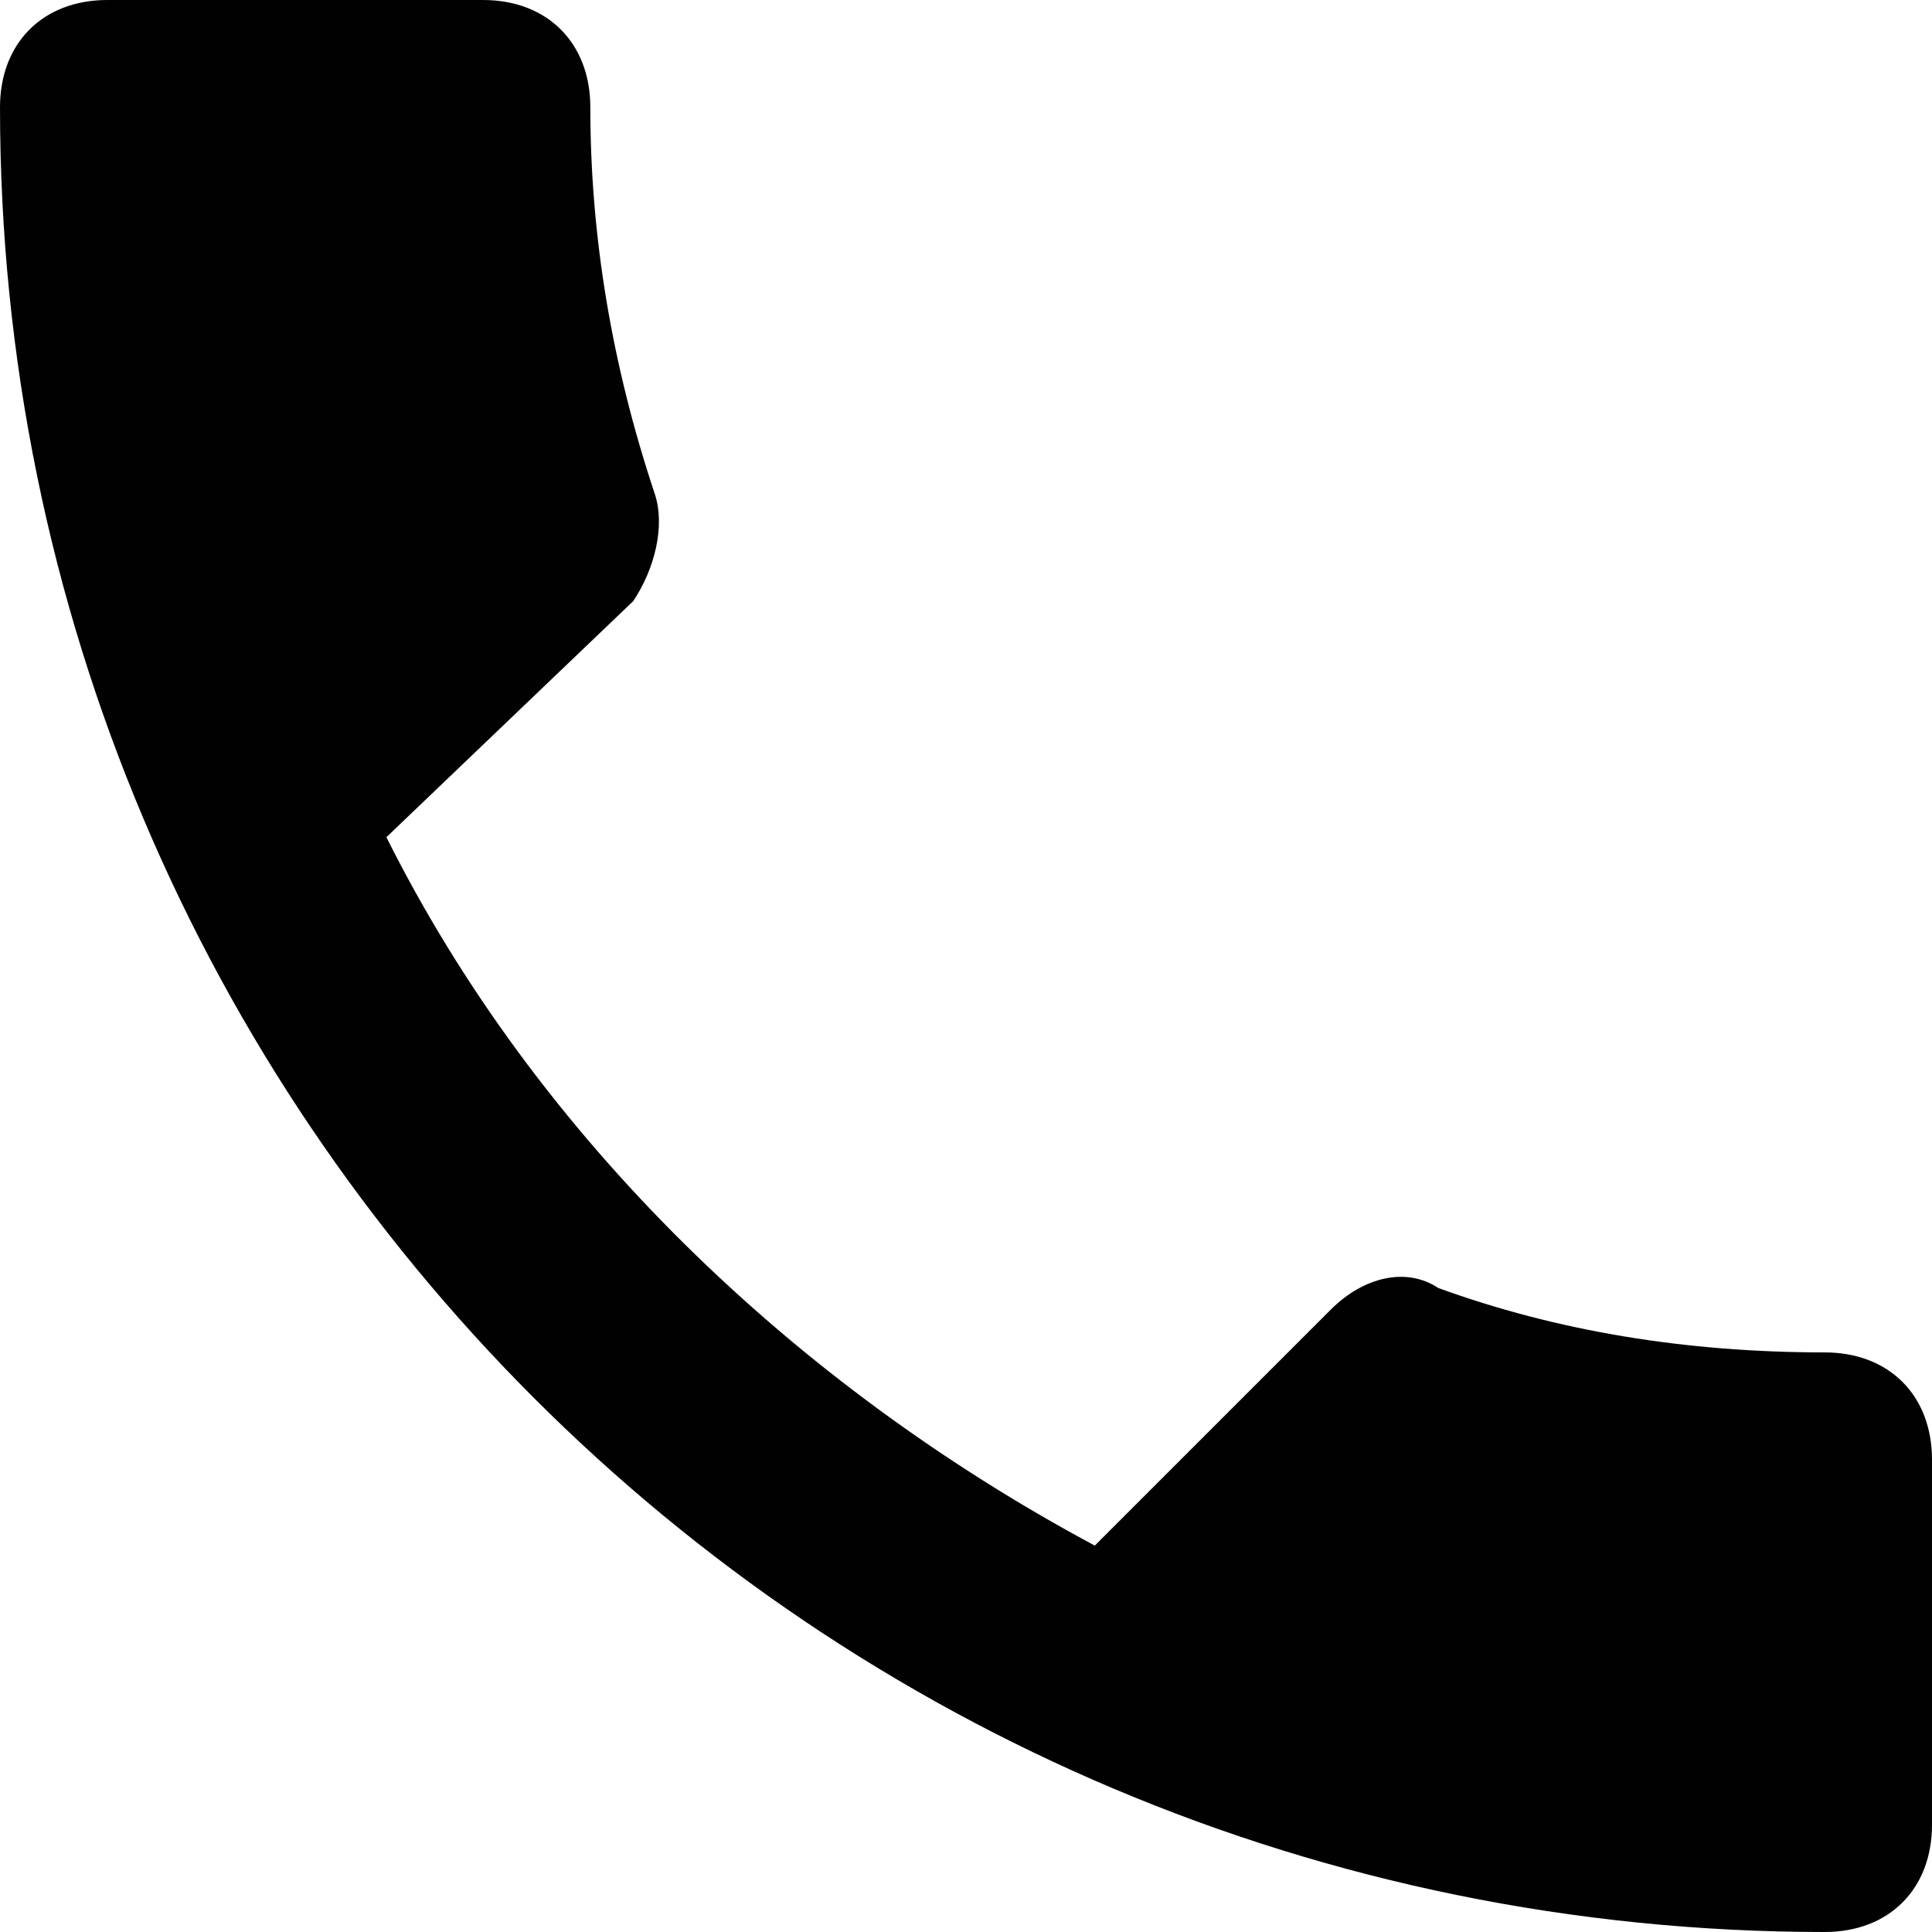
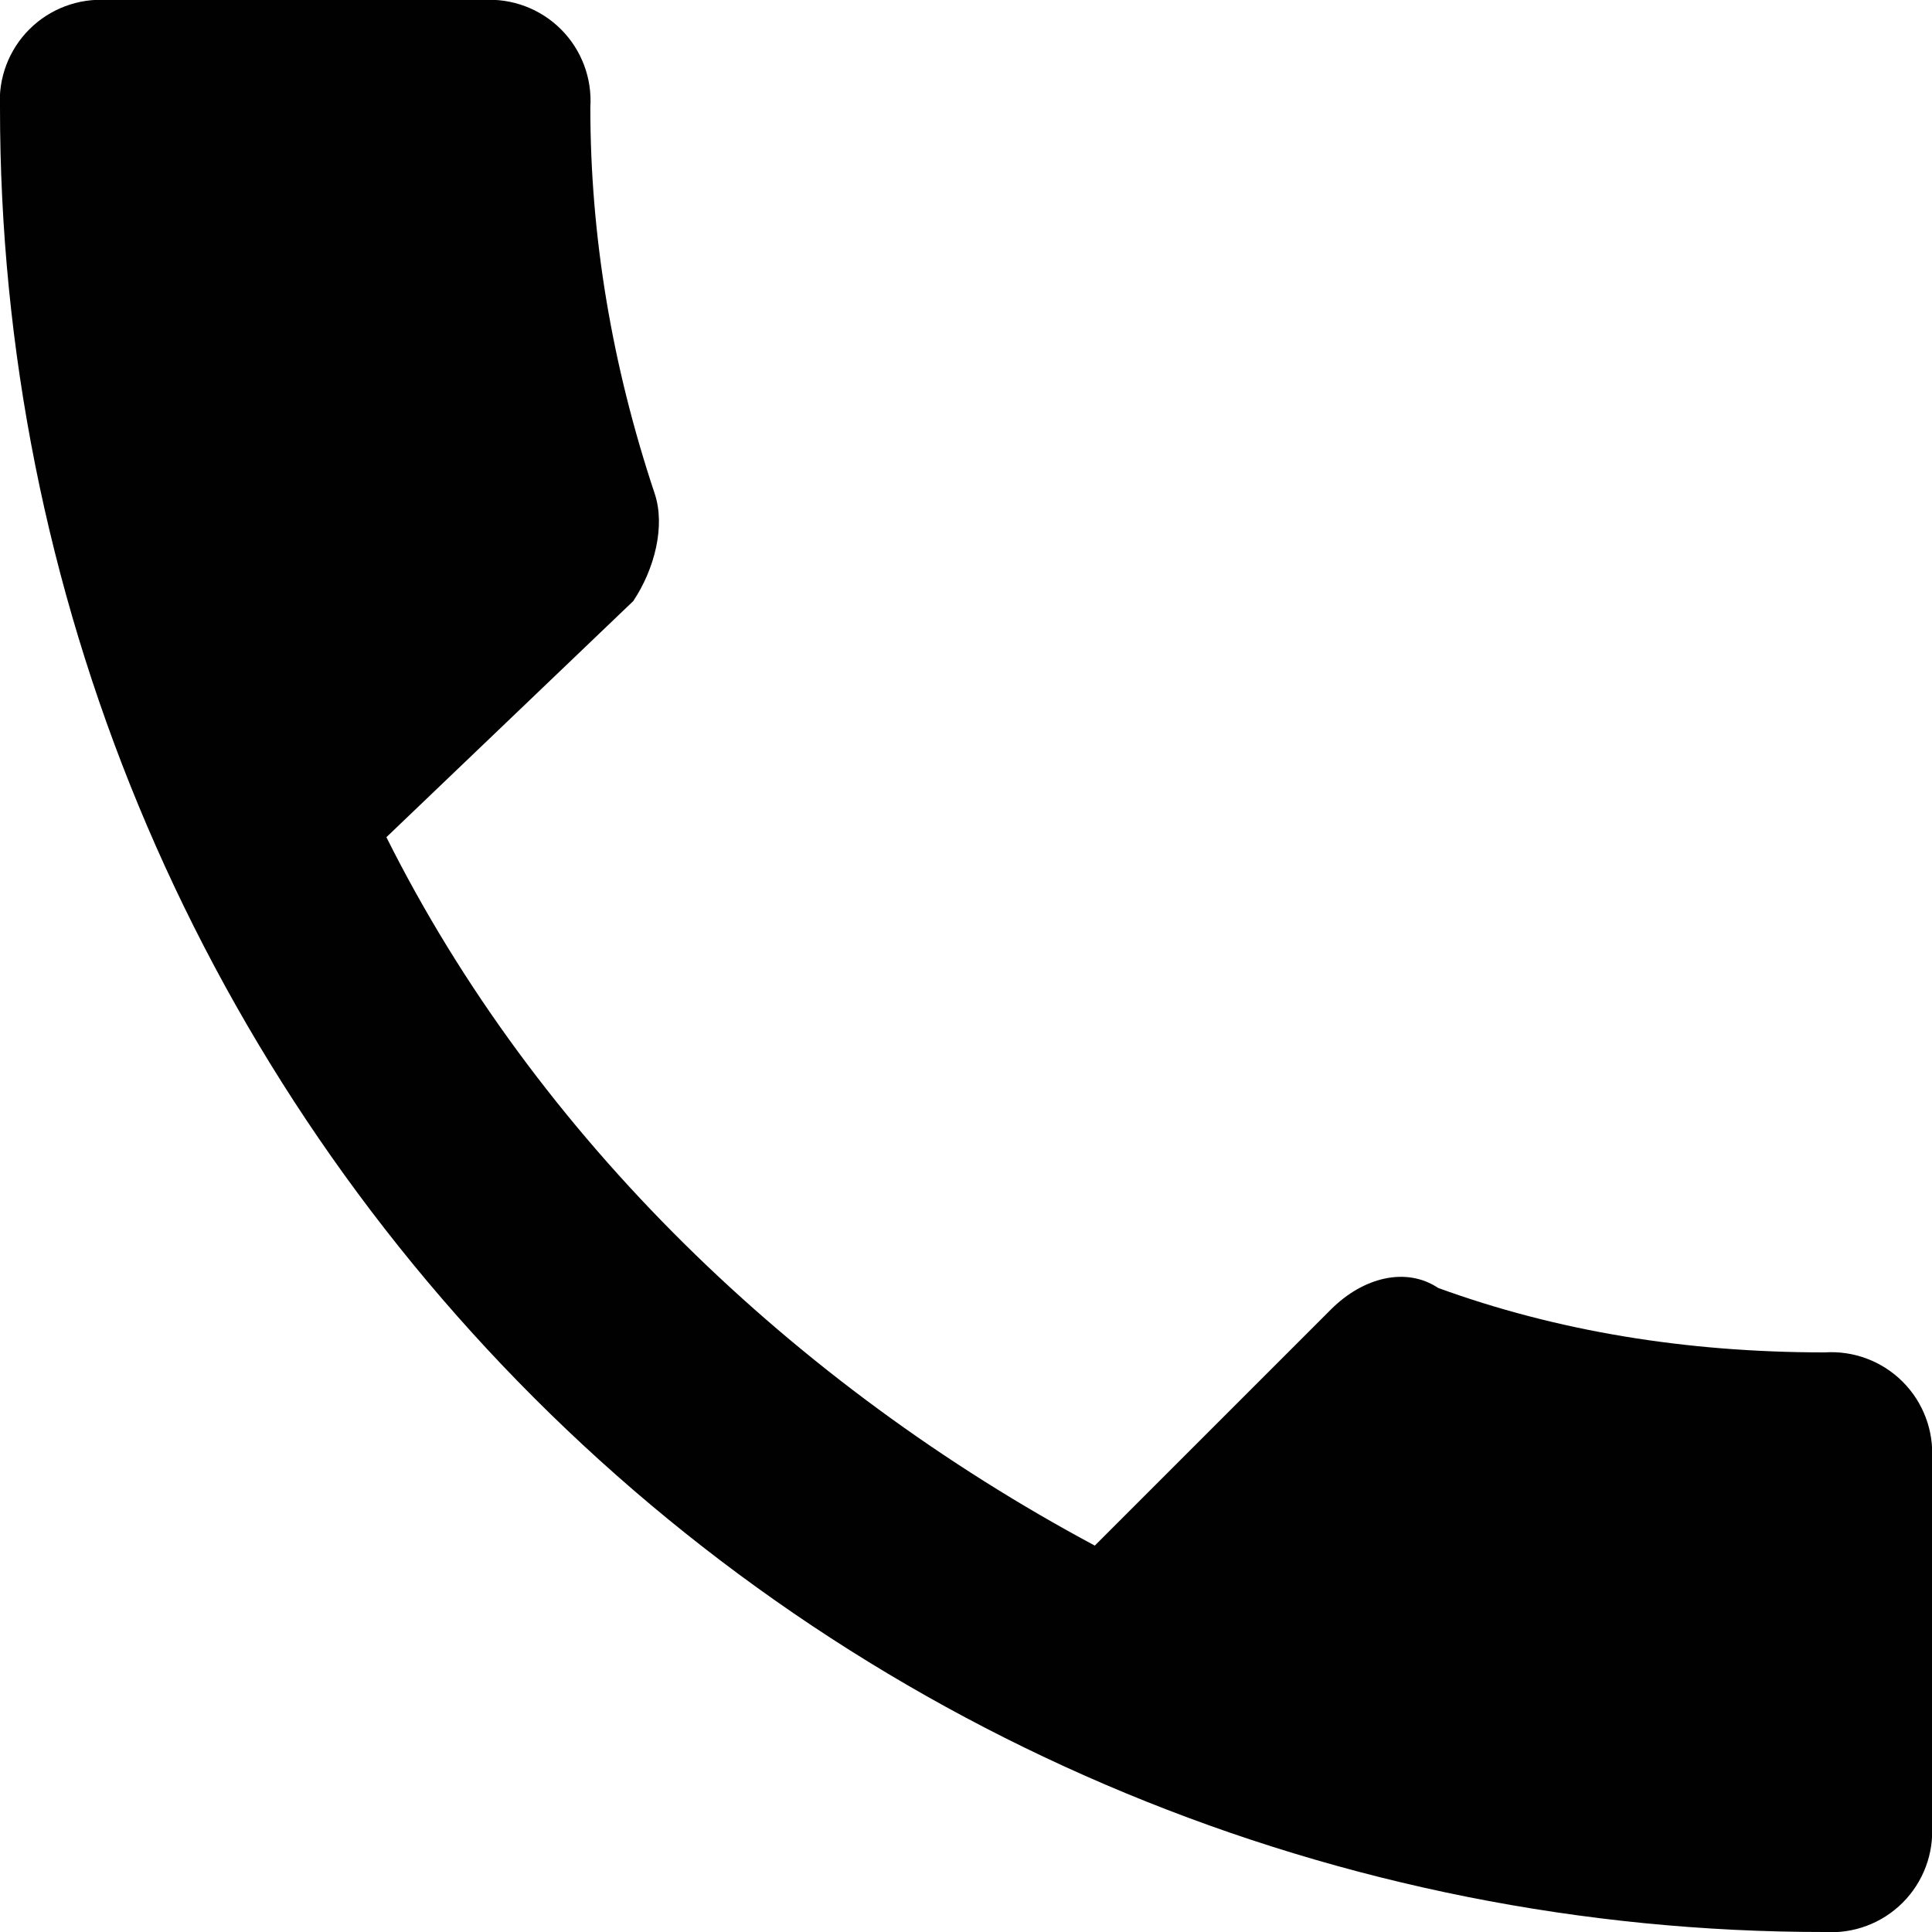
- <svg xmlns="http://www.w3.org/2000/svg" version="1.0" id="Layer_1" x="0px" y="0px" width="18px" height="18px" viewBox="0 0 18 18" enable-background="new 0 0 18 18" xml:space="preserve">
-   <g id="Page-1">
-     <g id="Icons-Communication" transform="translate(-85, -126)">
-       <g id="phone" transform="translate(85, 126)">
-         <path id="Shape" fill="#010101" d="M3.6,7.8C5,10.6,7.4,12.9,10.2,14.4l2.2-2.2c0.3-0.3,0.699-0.4,1-0.2c1.1,0.4,2.3,0.6,3.6,0.6 c0.6,0,1,0.4,1,1V17c0,0.6-0.4,1-1,1C7.6,18,0,10.4,0,1c0-0.6,0.4-1,1-1h3.5c0.6,0,1,0.4,1,1c0,1.2,0.2,2.4,0.6,3.6 c0.1,0.3,0,0.7-0.2,1L3.6,7.8L3.6,7.8z" />
-       </g>
-     </g>
-   </g>
+ <svg xmlns="http://www.w3.org/2000/svg" width="18" height="18">
+   <path fill="#010101" d="M3.6 7.8c1.4 2.8 3.8 5.1 6.6 6.6l2.2-2.2c.3-.3.7-.4 1-.2 1.1.4 2.3.6 3.6.6a.94.94 0 0 1 1 1V17a.94.94 0 0 1-1 1A16.99 16.99 0 0 1 0 1a.94.94 0 0 1 1-1h3.5a.94.94 0 0 1 1 1c0 1.2.2 2.4.6 3.6.1.3 0 .7-.2 1L3.6 7.8z" />
</svg>
